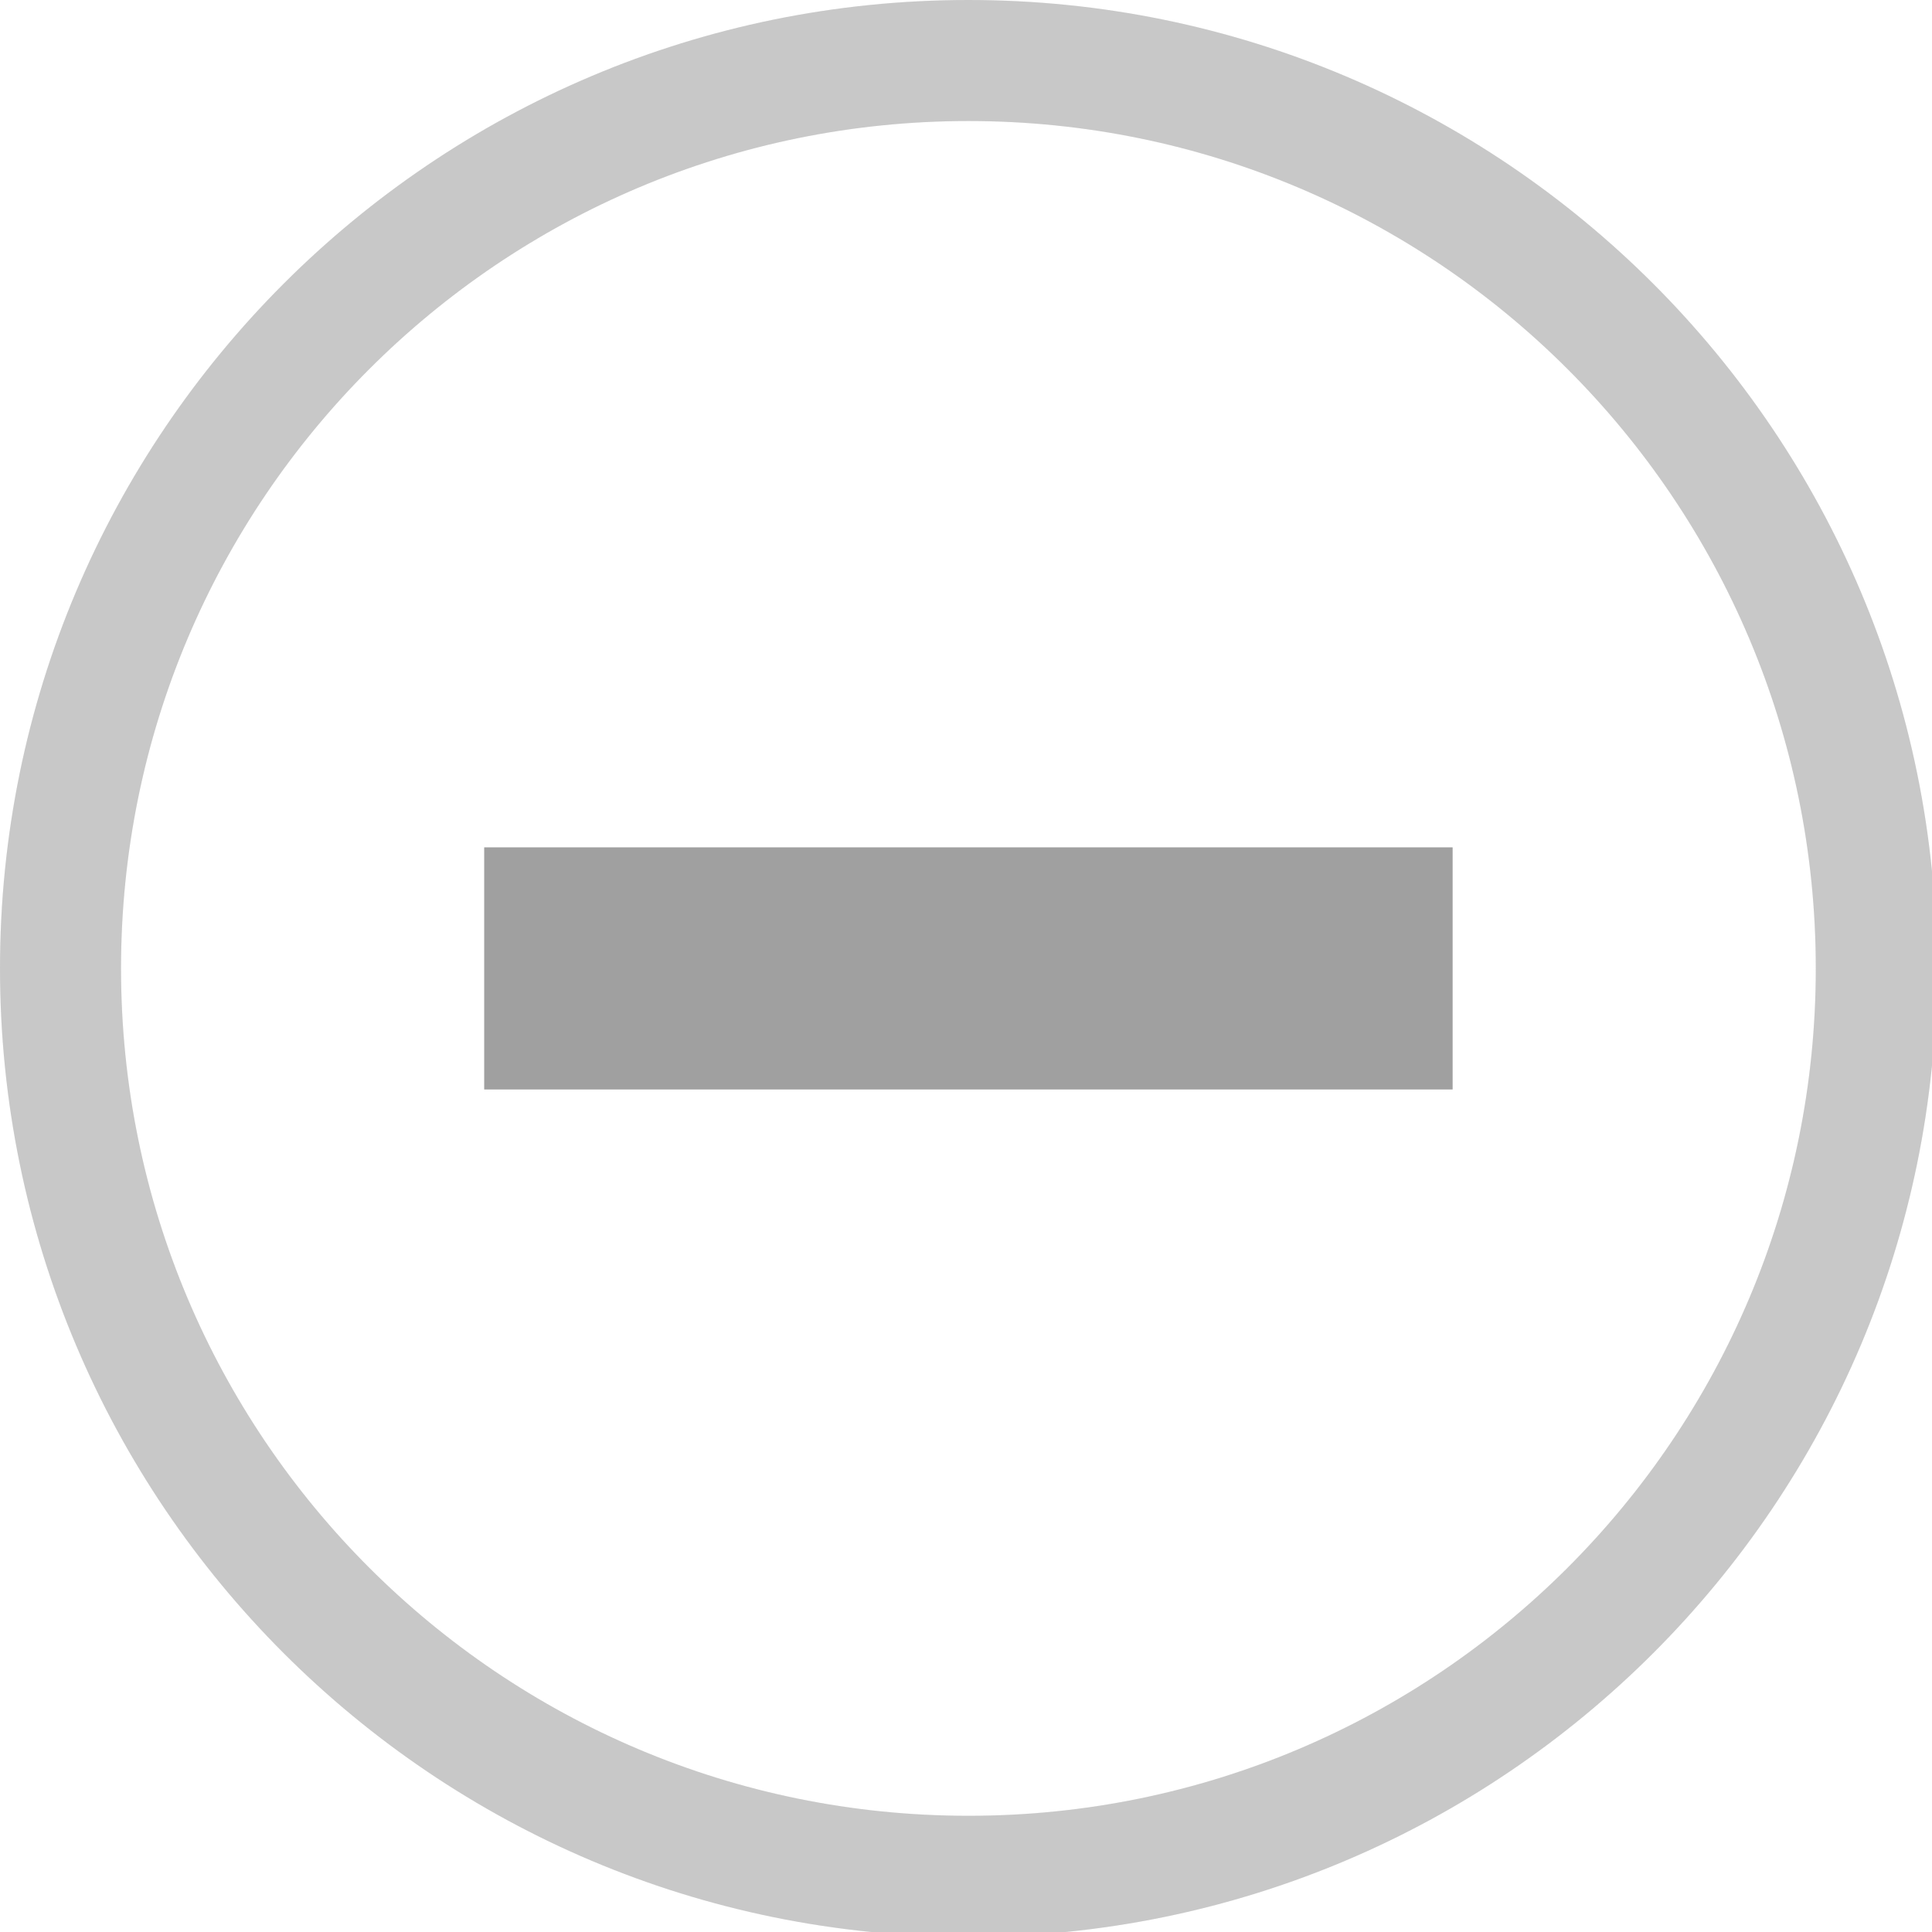
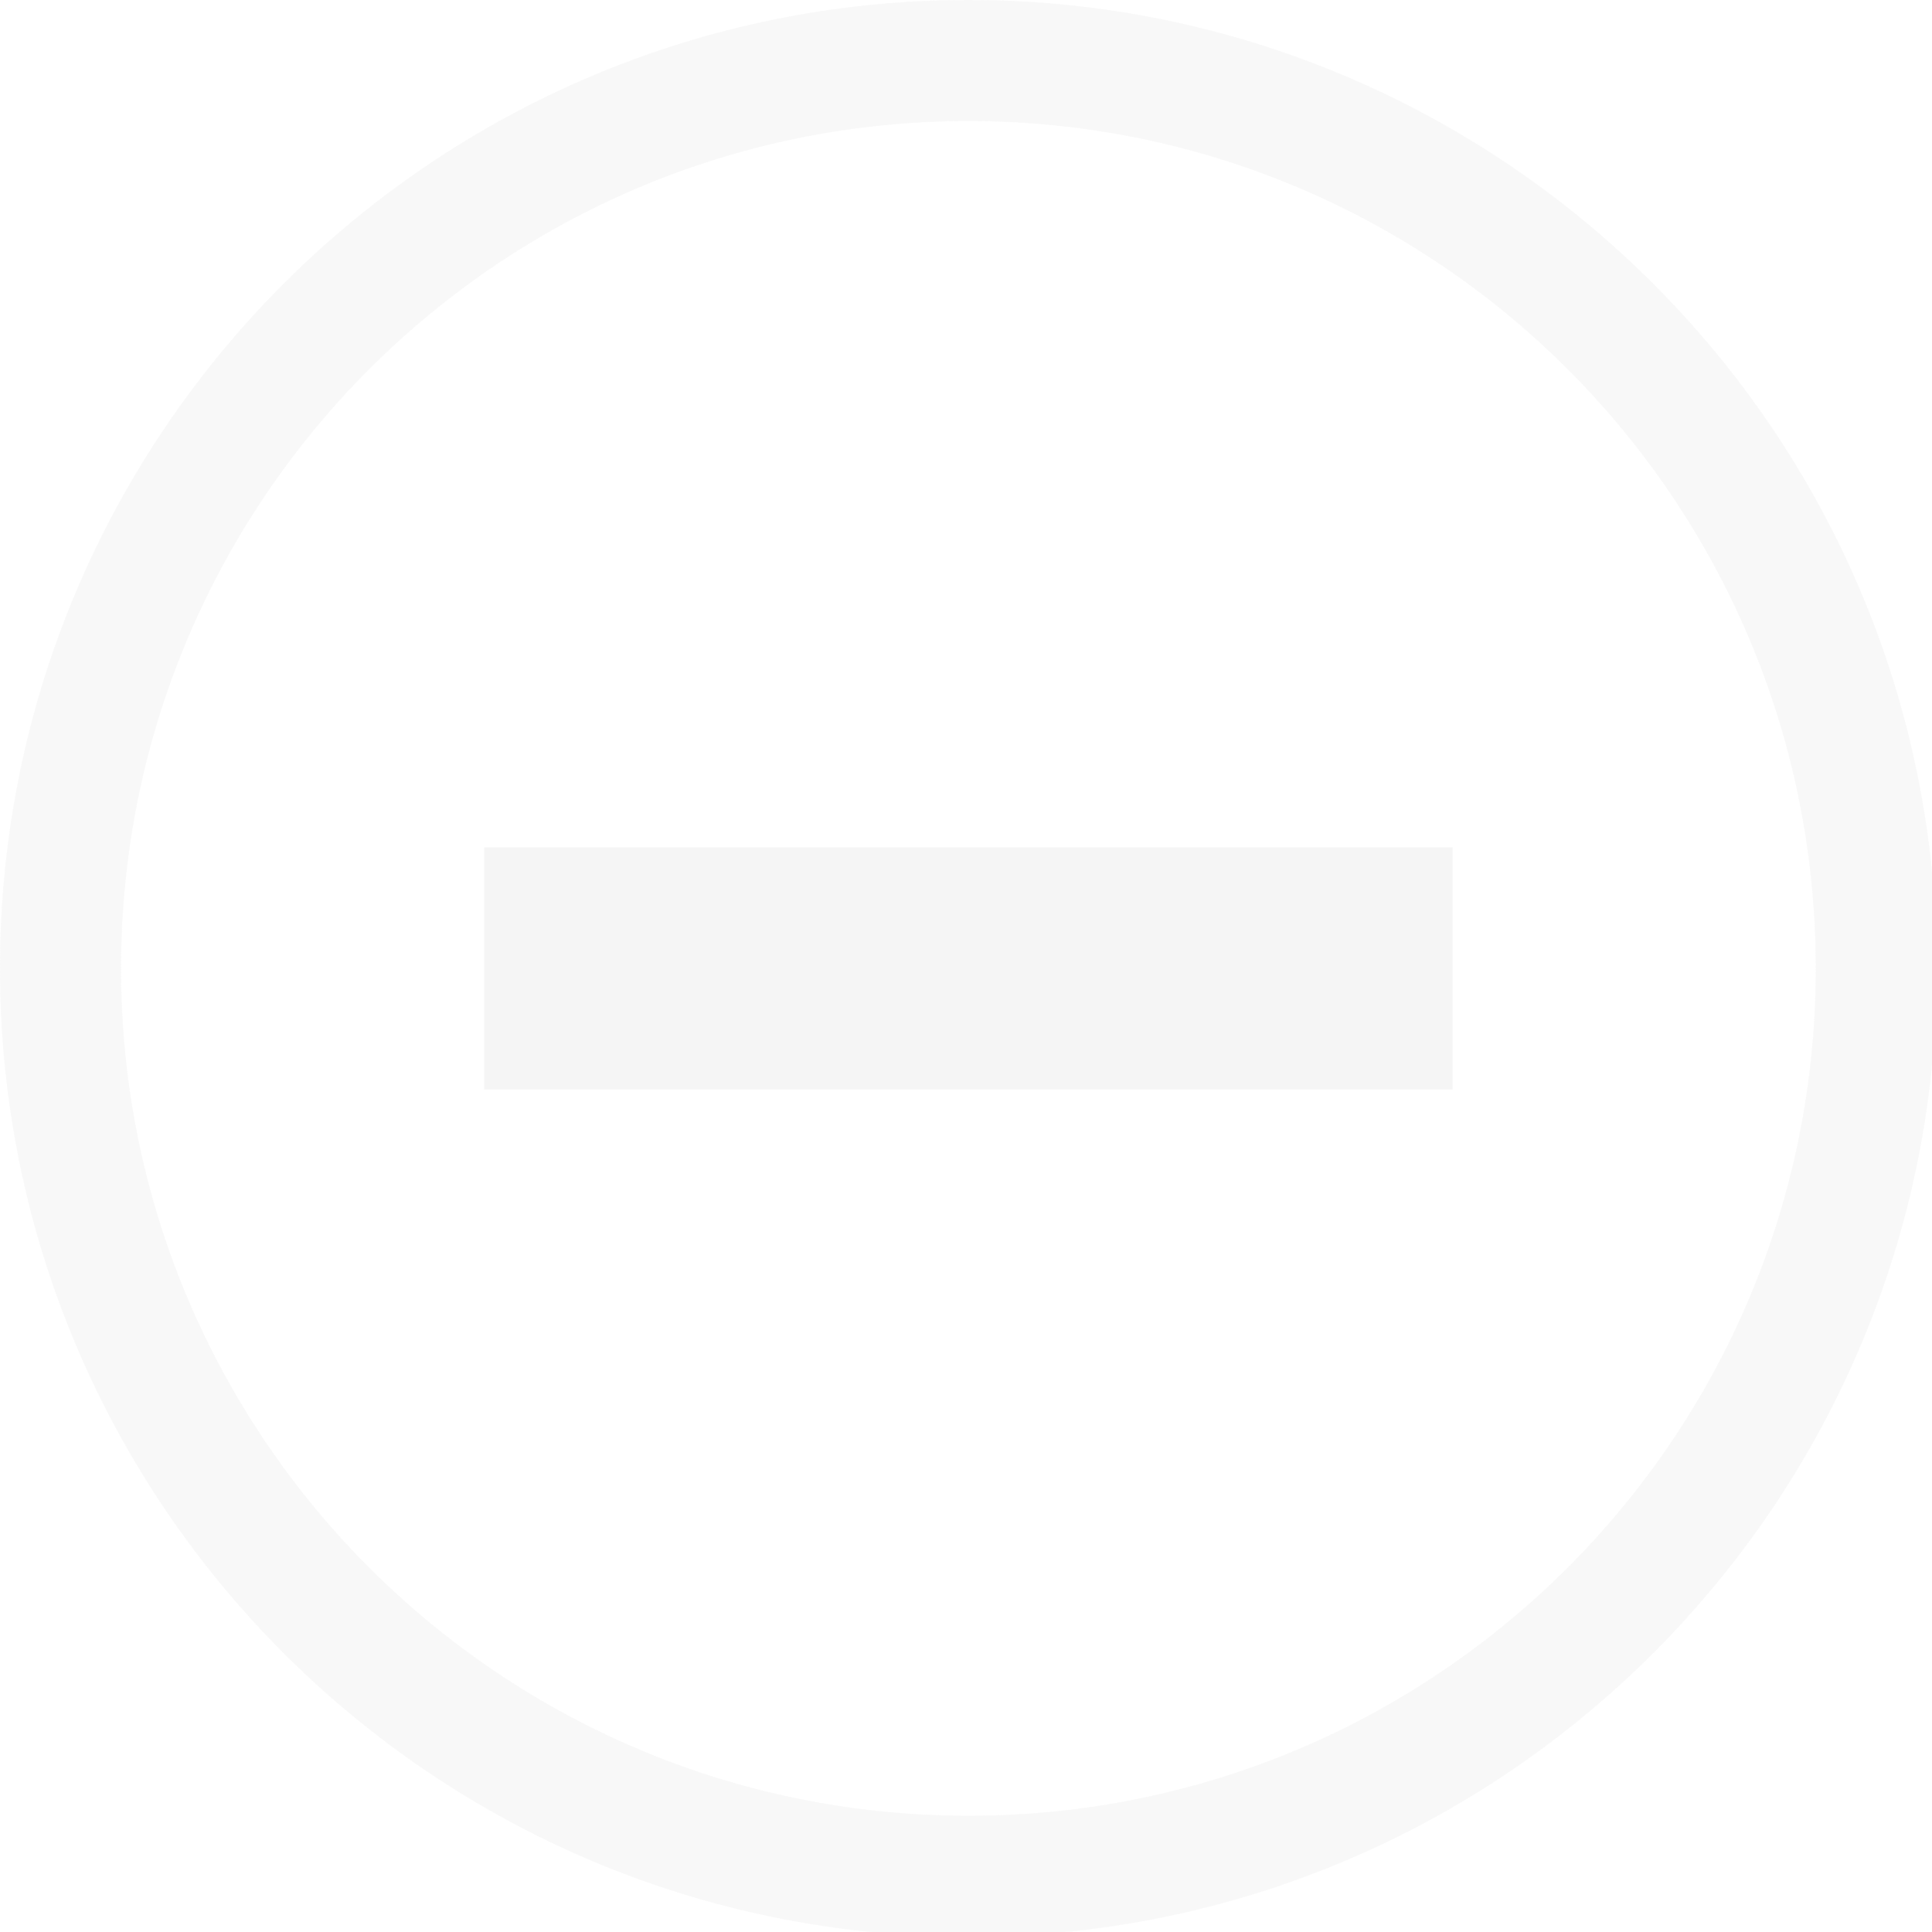
<svg xmlns="http://www.w3.org/2000/svg" width="133pt" height="133pt" viewBox="0 0 133 133" version="1.1">
  <g id="surface1">
-     <path style=" stroke:none;fill-rule:nonzero;fill:#a0a0a0;fill-opacity:0.5;" d="M 66.668 0 C 29.852 0 0 29.852 0 66.668 C 0 103.484 29.852 133.332 66.668 133.332 C 103.484 133.332 133.332 103.484 133.332 66.668 C 133.332 29.852 103.484 0 66.668 0 Z M 66.668 8.332 C 98.895 8.332 125 34.441 125 66.668 C 125 98.895 98.895 125 66.668 125 C 34.441 125 8.332 98.895 8.332 66.668 C 8.332 34.441 34.441 8.332 66.668 8.332 Z M 66.668 8.332 " />
-     <path style=" stroke:none;fill-rule:nonzero;fill:#a0a0a0;fill-opacity:0.15;" d="M 66.668 0 C 29.852 0 0 29.852 0 66.668 C 0 103.484 29.852 133.332 66.668 133.332 C 103.484 133.332 133.332 103.484 133.332 66.668 C 133.332 29.852 103.484 0 66.668 0 Z M 66.668 8.332 C 98.895 8.332 125 34.441 125 66.668 C 125 98.895 98.895 125 66.668 125 C 34.441 125 8.332 98.895 8.332 66.668 C 8.332 34.441 34.441 8.332 66.668 8.332 Z M 66.668 8.332 " />
-     <path style=" stroke:none;fill-rule:nonzero;fill:#a0a0a0;fill-opacity:1;" d="M 33.332 58.332 L 100 58.332 L 100 75 L 33.332 75 Z M 33.332 58.332 " />
+     <path style=" stroke:none;fill-rule:nonzero;fill:#f5f5f5;fill-opacity:0.5;" d="M 66.668 0 C 29.852 0 0 29.852 0 66.668 C 0 103.484 29.852 133.332 66.668 133.332 C 103.484 133.332 133.332 103.484 133.332 66.668 C 133.332 29.852 103.484 0 66.668 0 Z M 66.668 8.332 C 98.895 8.332 125 34.441 125 66.668 C 125 98.895 98.895 125 66.668 125 C 34.441 125 8.332 98.895 8.332 66.668 C 8.332 34.441 34.441 8.332 66.668 8.332 Z M 66.668 8.332 " />
+     <path style=" stroke:none;fill-rule:nonzero;fill:#f5f5f5;fill-opacity:0.15;" d="M 66.668 0 C 29.852 0 0 29.852 0 66.668 C 0 103.484 29.852 133.332 66.668 133.332 C 103.484 133.332 133.332 103.484 133.332 66.668 C 133.332 29.852 103.484 0 66.668 0 Z M 66.668 8.332 C 98.895 8.332 125 34.441 125 66.668 C 125 98.895 98.895 125 66.668 125 C 34.441 125 8.332 98.895 8.332 66.668 C 8.332 34.441 34.441 8.332 66.668 8.332 Z M 66.668 8.332 " />
+     <path style=" stroke:none;fill-rule:nonzero;fill:#f5f5f5;fill-opacity:1;" d="M 33.332 58.332 L 100 58.332 L 100 75 L 33.332 75 Z M 33.332 58.332 " />
  </g>
</svg>
